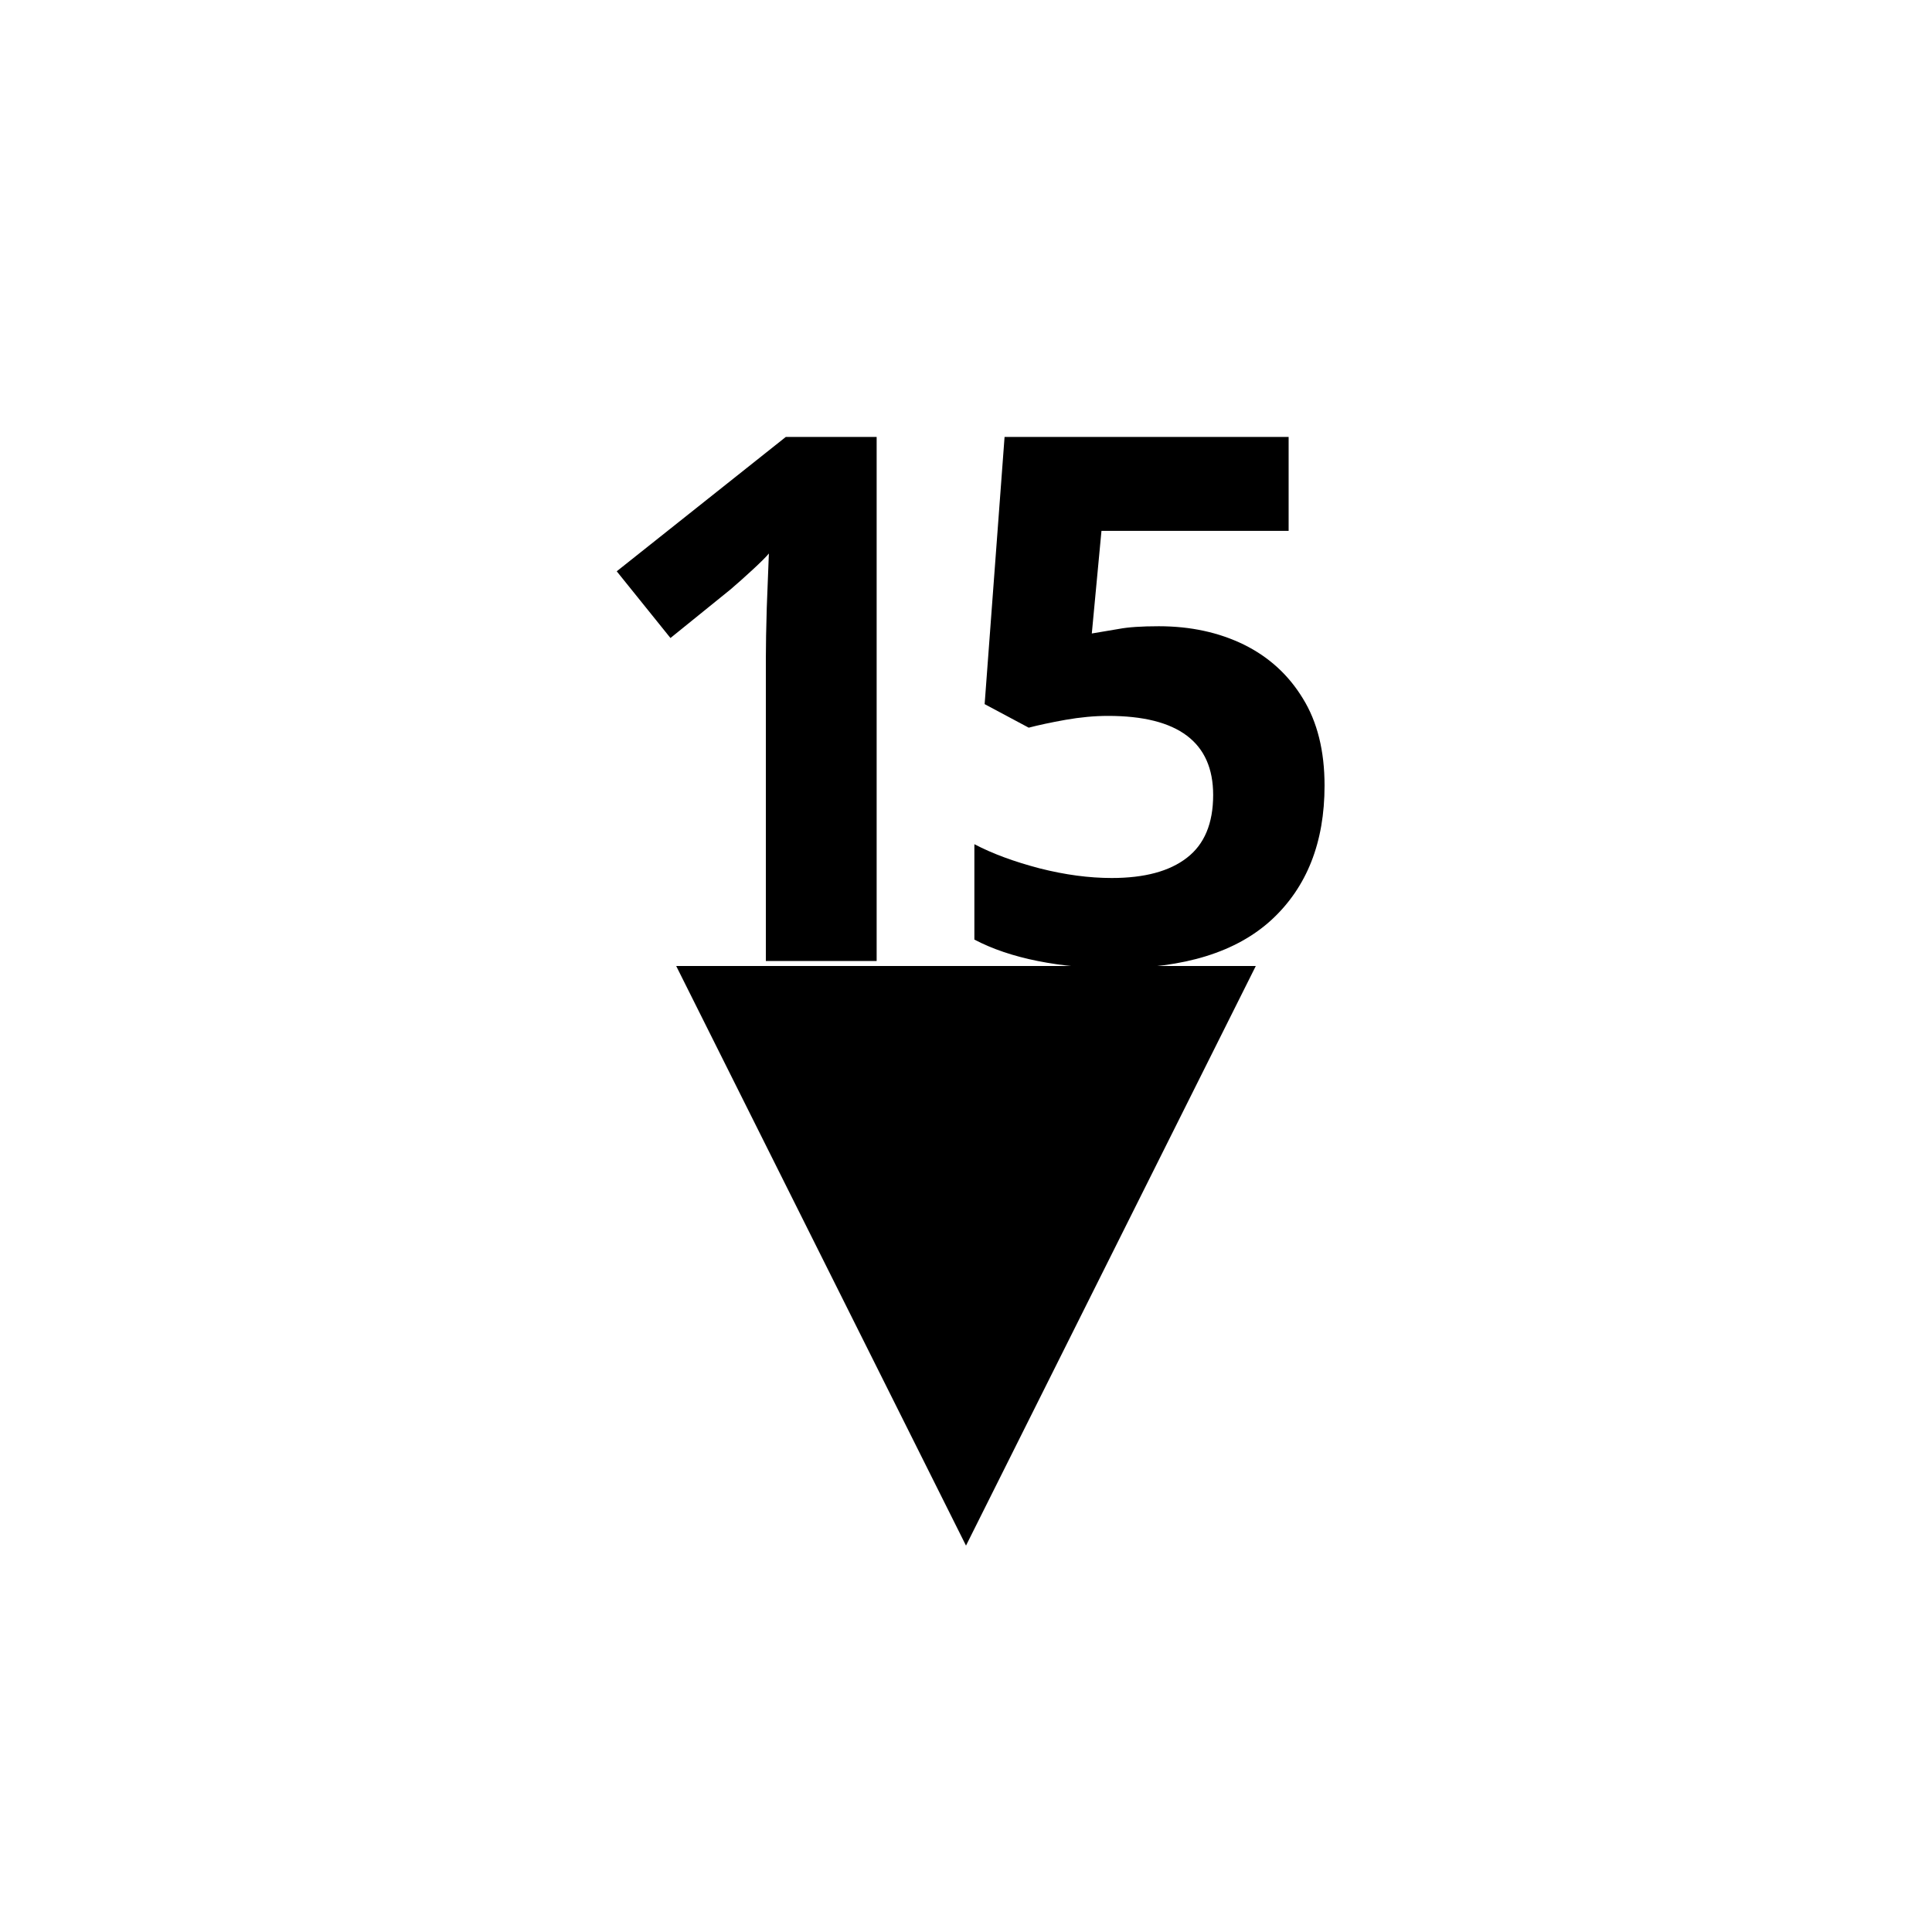
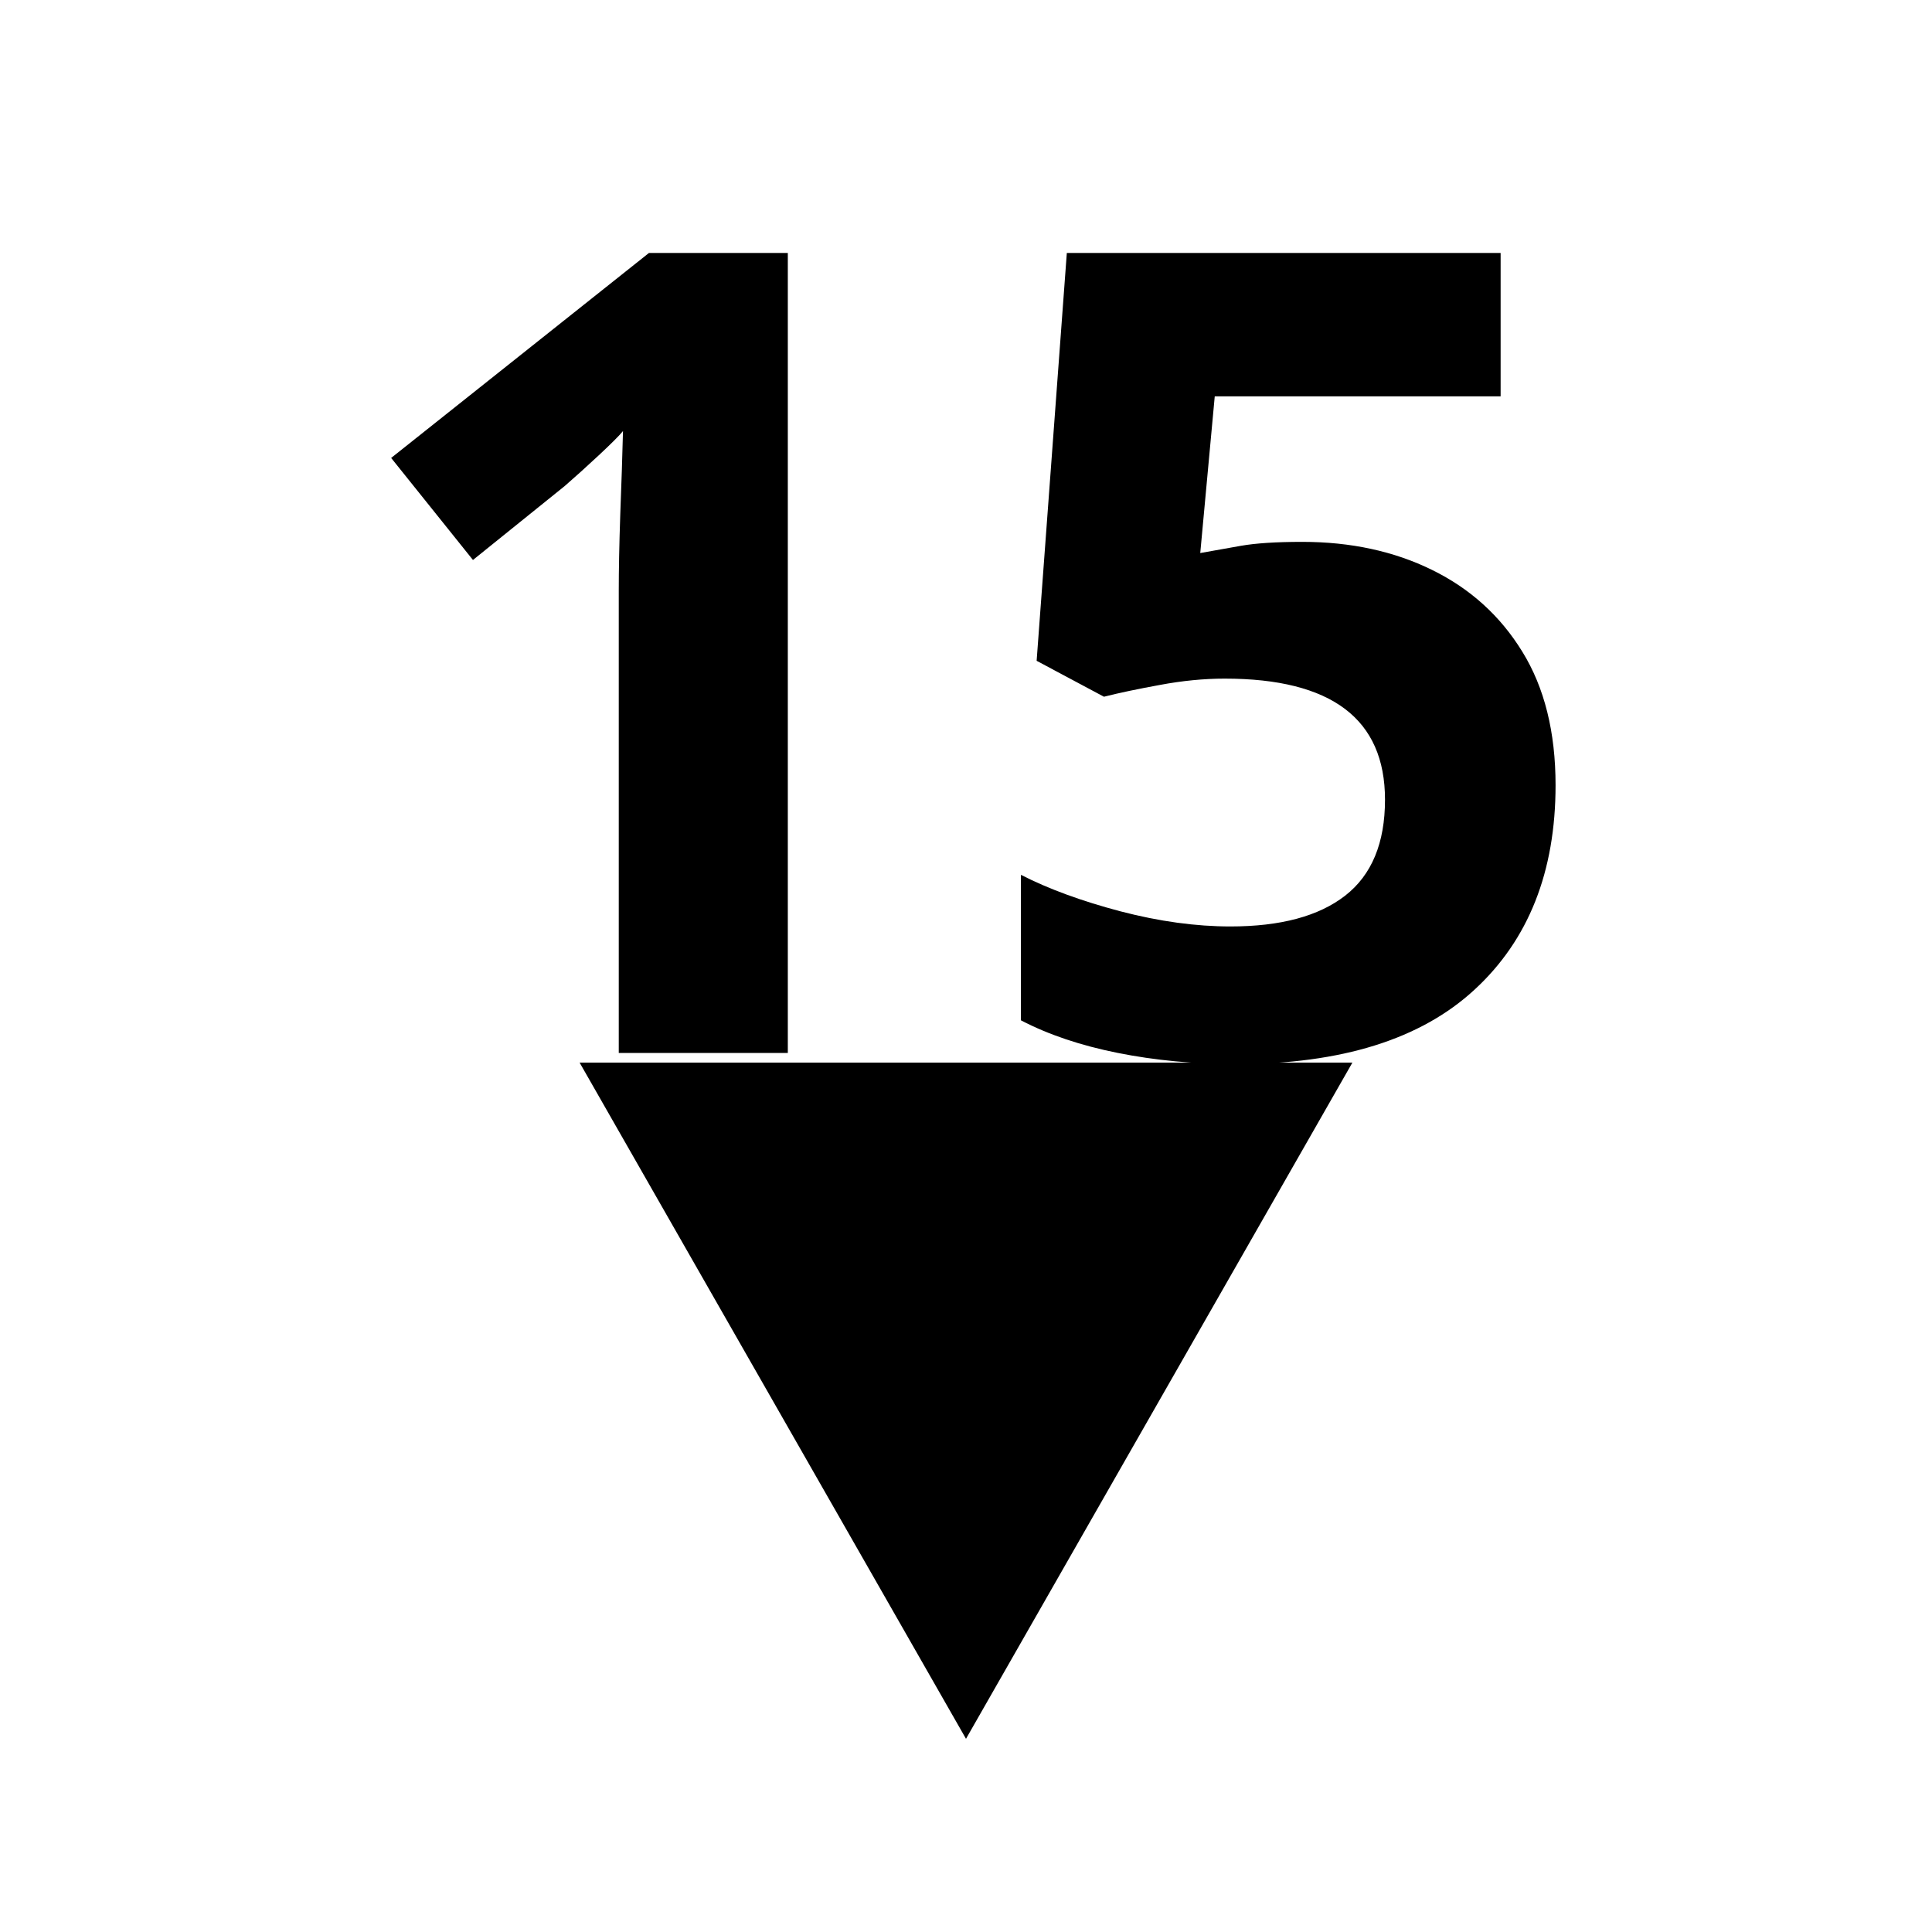
<svg xmlns="http://www.w3.org/2000/svg" xml:space="preserve" style="shape-rendering:geometricPrecision; text-rendering:geometricPrecision; image-rendering:optimizeQuality; fill-rule:evenodd; clip-rule:evenodd" viewBox="0 0 100 100">
  <g id="HM3">
-     <polygon points="35,50 65,50 50,80" style="fill:black;" />
-     <text x="50%" y="35%" text-anchor="middle" dominant-baseline="central" font-family="Amasis MT Medium" letter-spacing="-0.075em" font-size="38" font-style="normal" font-weight="550" style="stroke: none; fill: rgb(0,0,0);">15</text>
+     <circle style="fill: rgb(255, 255, 255); fill-rule: nonzero; opacity: 0.2; " cx="50%" cy="50%" r="45%" />
+     <polygon points="30,55 70,55 50,90" style="fill:black;" />
+     <text x="50%" y="32%" text-anchor="middle" dominant-baseline="central" font-family="Amasis MT Medium" letter-spacing="0em" font-size="58" font-style="normal" font-weight="550" style="stroke: none; fill: rgb(0,0,0);">15</text>
  </g>
</svg>
